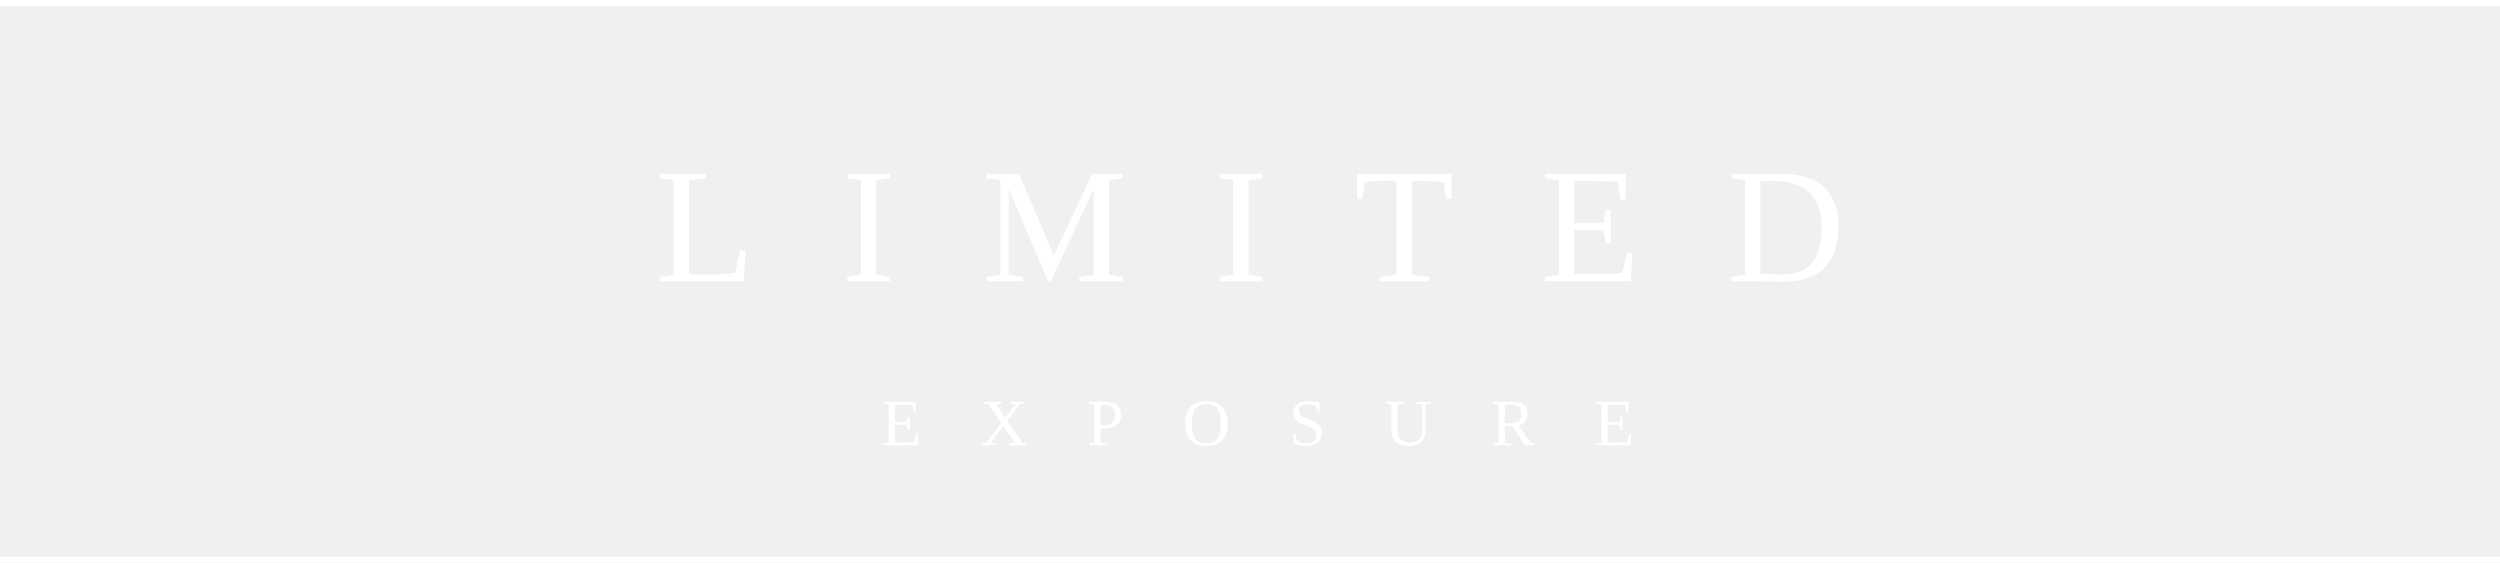
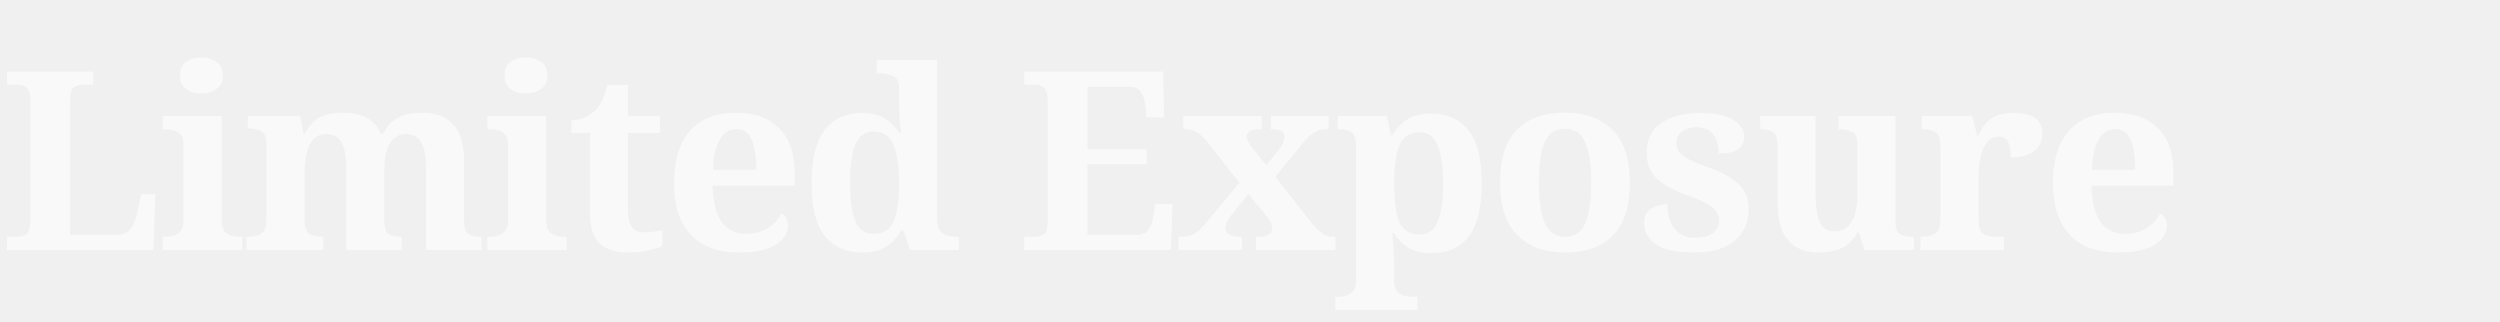
- <svg xmlns="http://www.w3.org/2000/svg" viewBox="0 0 320 72" fill="none" role="img" aria-label="Limited Exposure">
-   <rect x="0" y="0" width="320" height="0.75" fill="#FFFFFF" />
-   <text x="160" y="36" font-family="'Playfair Display', 'Times New Roman', Georgia, serif" font-size="21" font-weight="400" letter-spacing="11" text-anchor="middle" fill="#FFFFFF">LIMITED</text>
-   <text x="161" y="57" font-family="'Playfair Display', 'Times New Roman', Georgia, serif" font-size="8.5" font-weight="400" letter-spacing="7.5" text-anchor="middle" fill="#FFFFFF">EXPOSURE</text>
-   <rect x="0" y="71.25" width="320" height="0.75" fill="#FFFFFF" />
+ <svg xmlns="http://www.w3.org/2000/svg" viewBox="0 0 280 36" fill="none" role="img" aria-label="Limited Exposure">
+   <text x="0" y="28" font-family="'Noto Serif', Georgia, serif" font-size="28" font-weight="900" letter-spacing="-0.02em" fill="#f9f9f9">Limited Exposure</text>
</svg>
